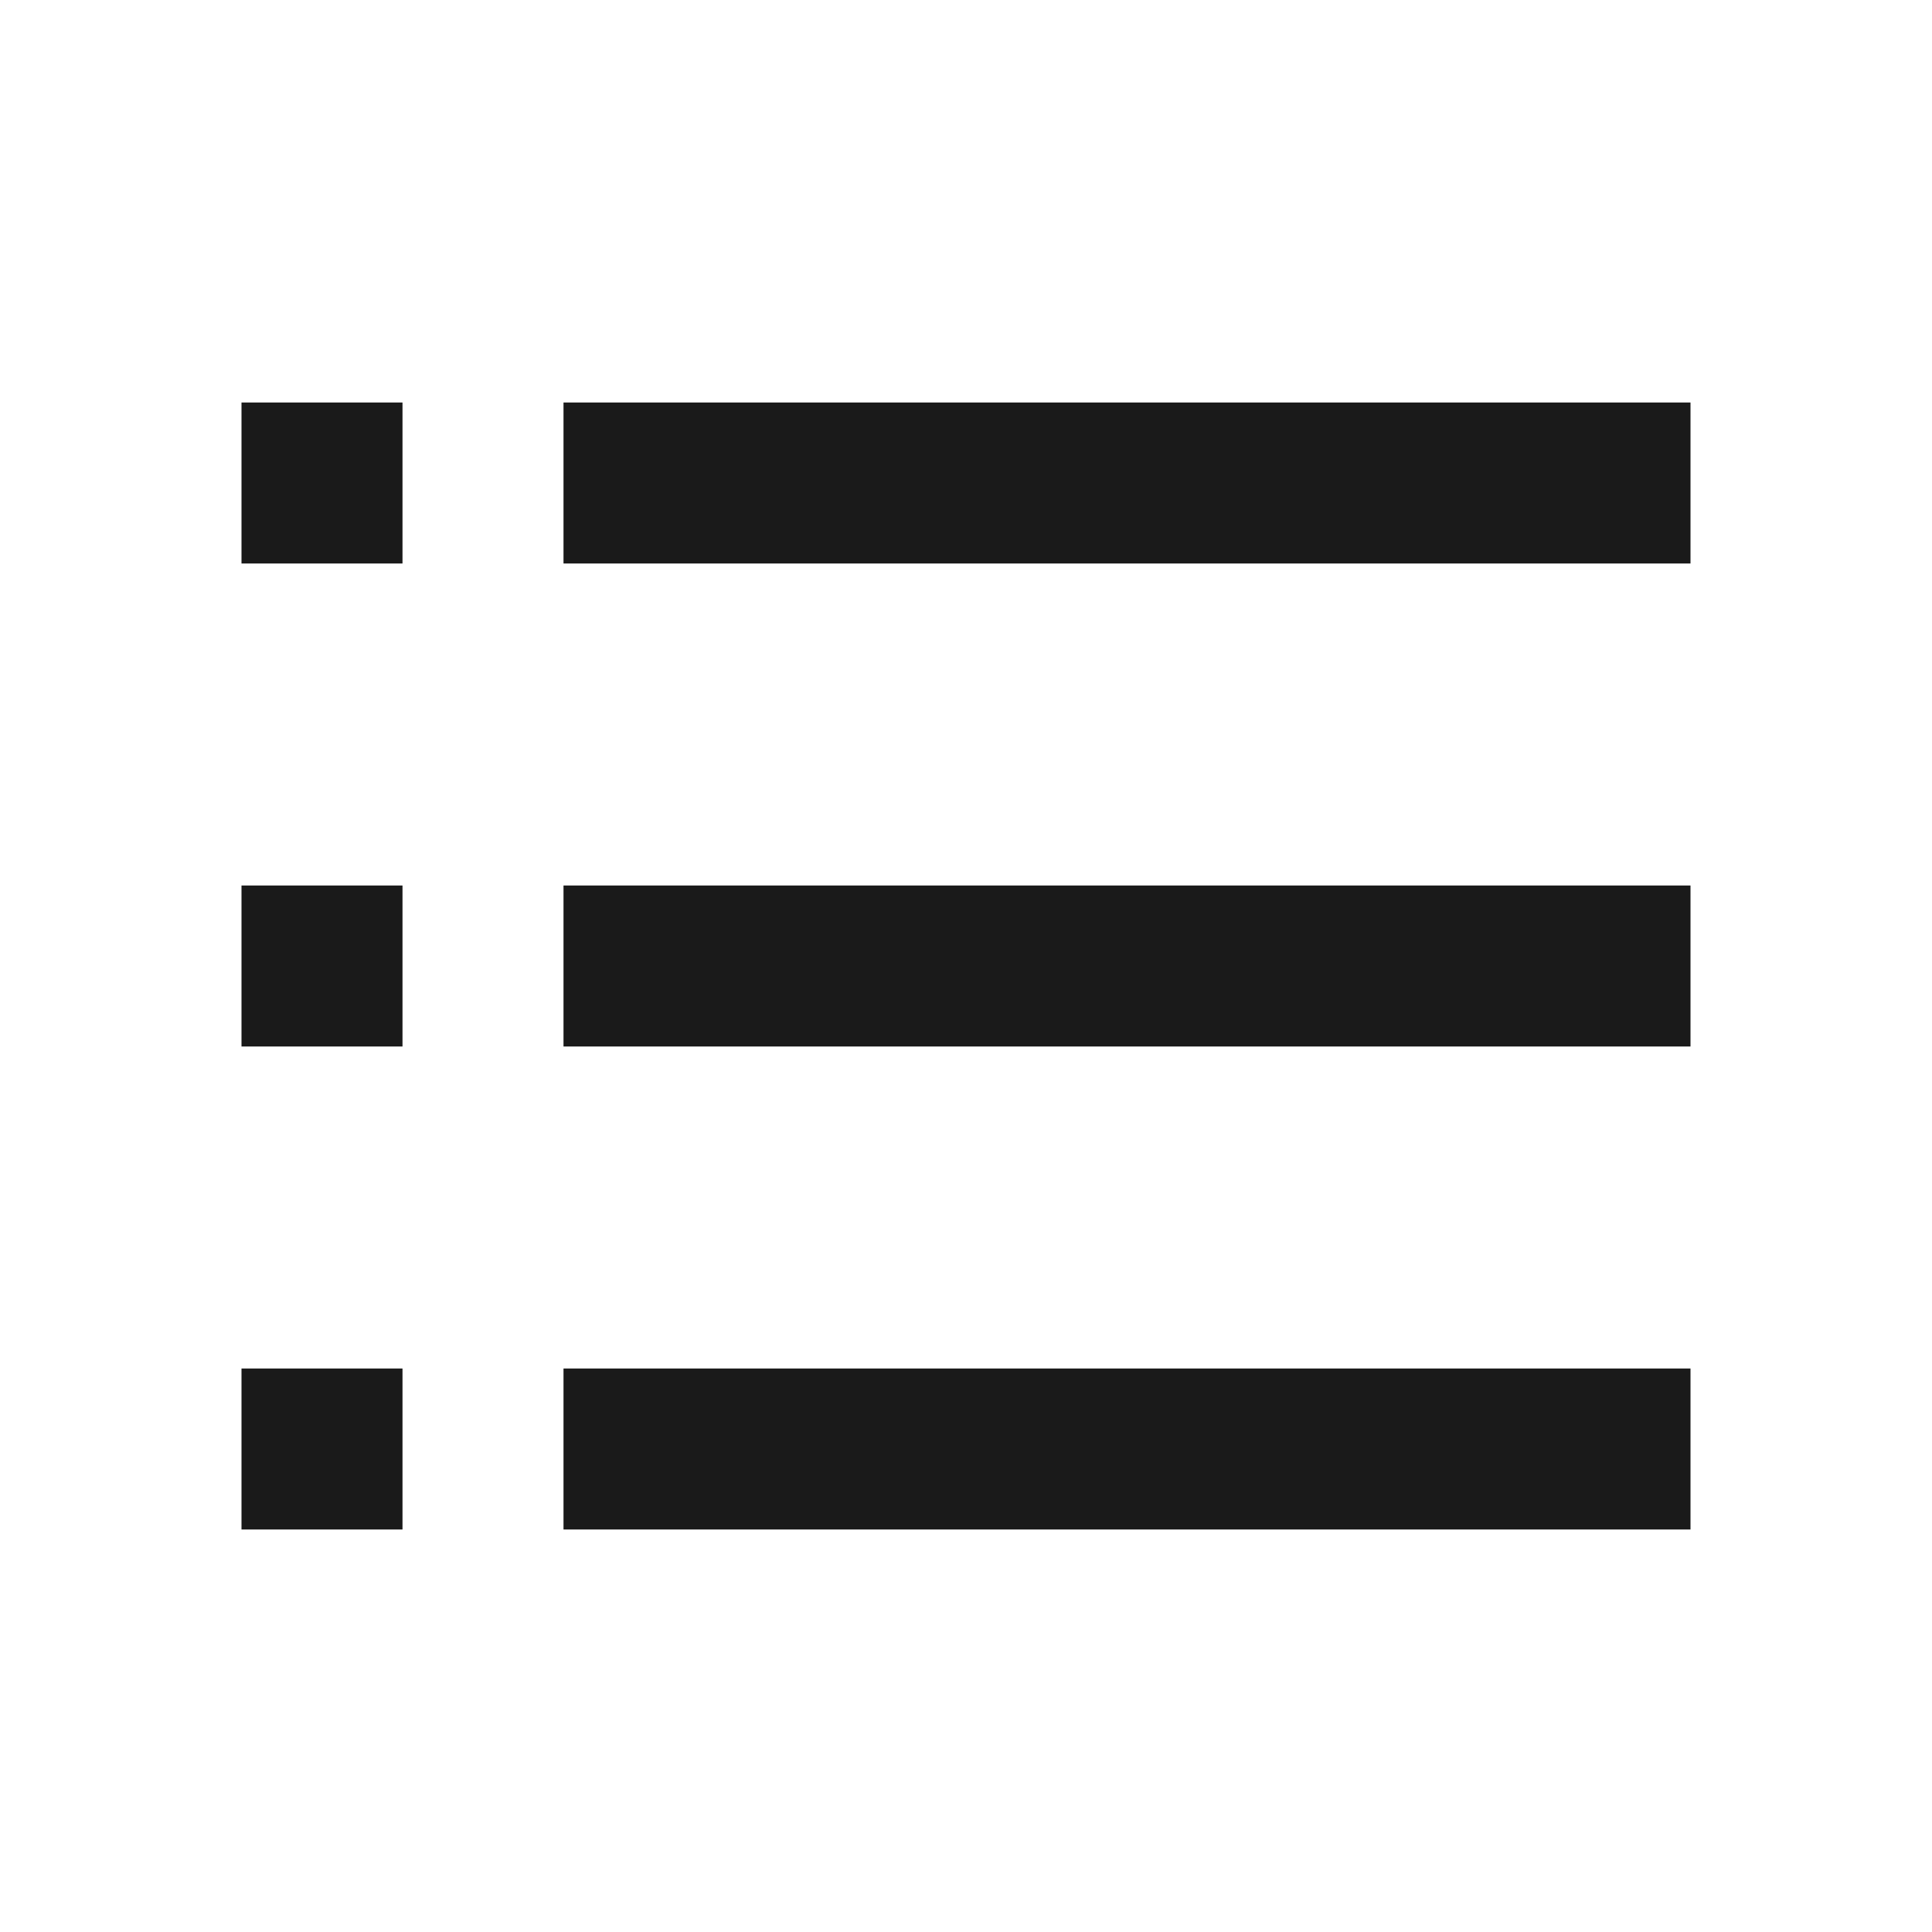
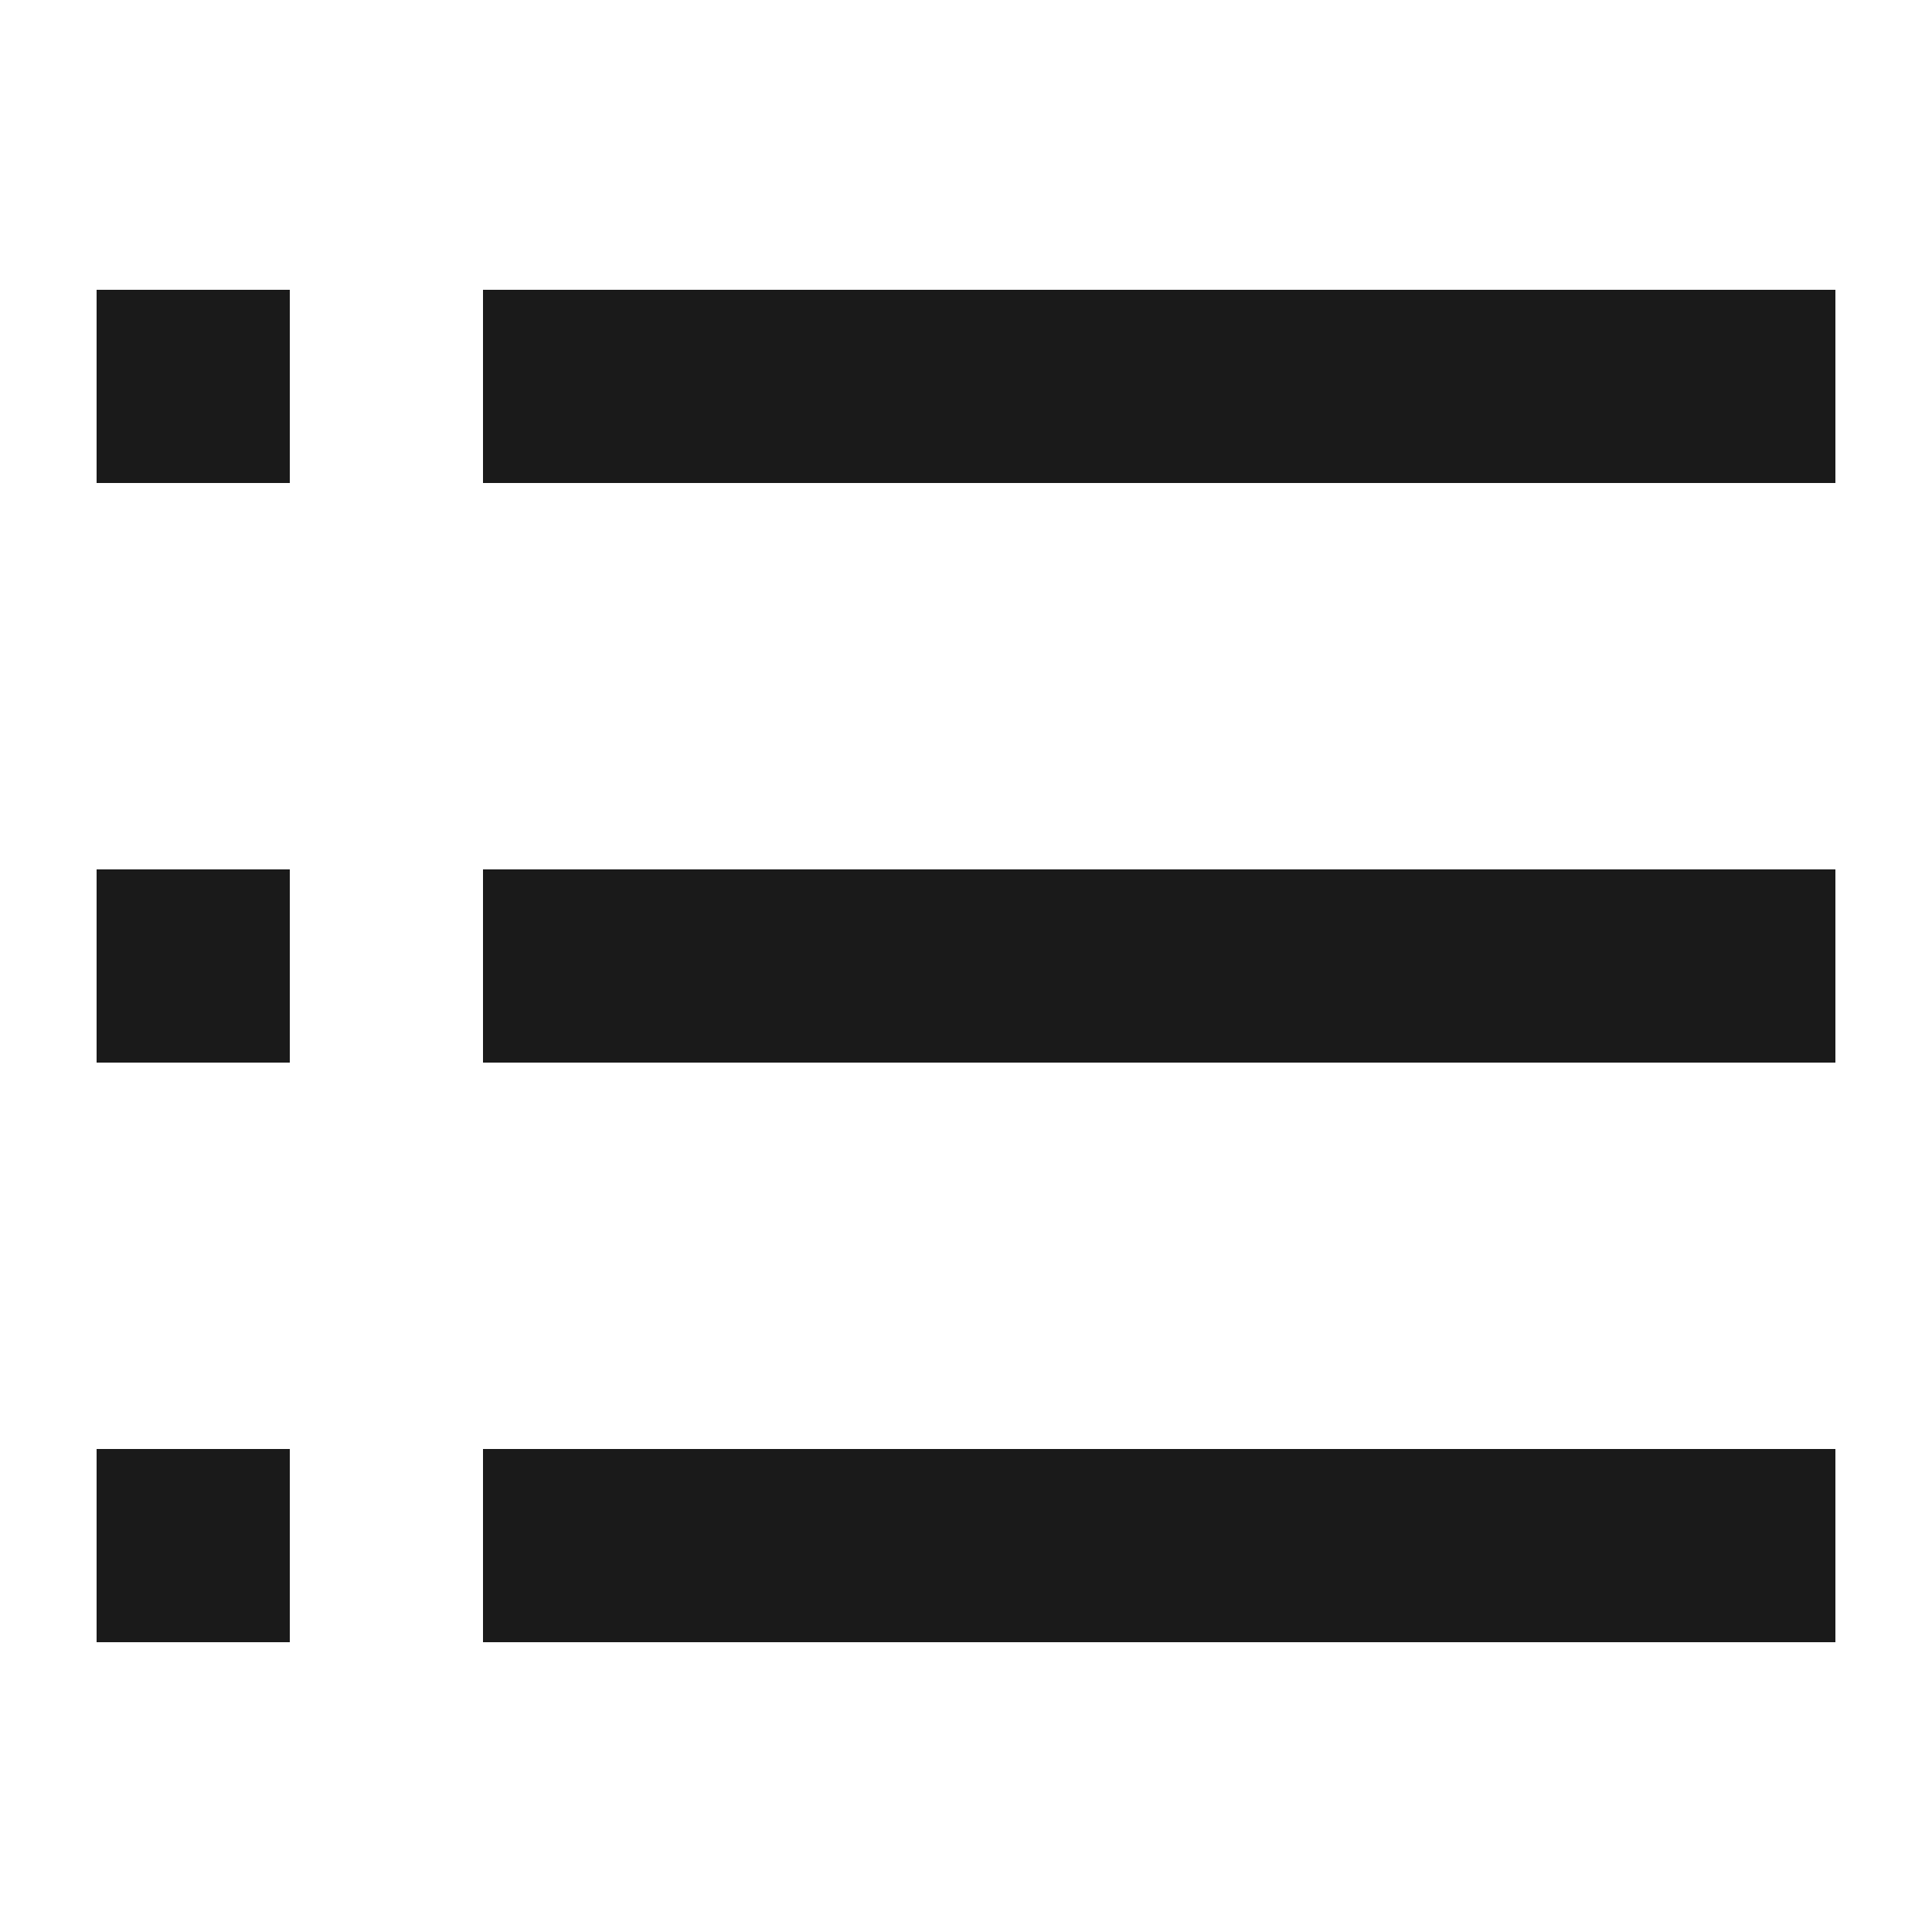
- <svg xmlns="http://www.w3.org/2000/svg" version="1.1" id="svg33406" xml:space="preserve" width="24" height="24" viewBox="0 0 24 24">
+ <svg xmlns="http://www.w3.org/2000/svg" version="1.1" id="svg33406" xml:space="preserve" width="20" height="20" viewBox="0 0 20 20">
  <defs id="defs33410" />
-   <path style="fill:none;fill-rule:evenodd;stroke:#1a1a1a;stroke-width:2;stroke-linecap:butt;stroke-linejoin:miter;stroke-miterlimit:4;stroke-dasharray:none;stroke-opacity:1" d="M 7,6 H 21" id="path33702" />
-   <path style="fill:none;fill-rule:evenodd;stroke:#1a1a1a;stroke-width:2;stroke-linecap:butt;stroke-linejoin:miter;stroke-miterlimit:4;stroke-dasharray:none;stroke-opacity:1" d="M 3,6 H 5" id="path33702-9" />
-   <path style="fill:none;fill-rule:evenodd;stroke:#1a1a1a;stroke-width:2;stroke-linecap:butt;stroke-linejoin:miter;stroke-miterlimit:4;stroke-dasharray:none;stroke-opacity:1" d="M 3,12 H 5" id="path33702-9-1" />
-   <path style="fill:none;fill-rule:evenodd;stroke:#1a1a1a;stroke-width:2;stroke-linecap:butt;stroke-linejoin:miter;stroke-miterlimit:4;stroke-dasharray:none;stroke-opacity:1" d="M 3,18 H 5" id="path33702-9-7" />
-   <path style="fill:none;fill-rule:evenodd;stroke:#1a1a1a;stroke-width:2;stroke-linecap:butt;stroke-linejoin:miter;stroke-miterlimit:4;stroke-dasharray:none;stroke-opacity:1" d="M 7,12 H 21" id="path33704" />
-   <path style="fill:none;fill-rule:evenodd;stroke:#1a1a1a;stroke-width:2;stroke-linecap:butt;stroke-linejoin:miter;stroke-miterlimit:4;stroke-dasharray:none;stroke-opacity:1" d="M 7,18 H 21" id="path33706" />
+   <path style="fill:none;fill-rule:evenodd;stroke:#1a1a1a;stroke-width:2;stroke-linecap:butt;stroke-linejoin:miter;stroke-miterlimit:4;stroke-dasharray:none;stroke-opacity:1" d="M 5,4 H 19" id="path33702" />
+   <path style="fill:none;fill-rule:evenodd;stroke:#1a1a1a;stroke-width:2;stroke-linecap:butt;stroke-linejoin:miter;stroke-miterlimit:4;stroke-dasharray:none;stroke-opacity:1" d="M 1,4 H 3" id="path33702-9" />
+   <path style="fill:none;fill-rule:evenodd;stroke:#1a1a1a;stroke-width:2;stroke-linecap:butt;stroke-linejoin:miter;stroke-miterlimit:4;stroke-dasharray:none;stroke-opacity:1" d="M 1,10 H 3" id="path33702-9-1" />
+   <path style="fill:none;fill-rule:evenodd;stroke:#1a1a1a;stroke-width:2;stroke-linecap:butt;stroke-linejoin:miter;stroke-miterlimit:4;stroke-dasharray:none;stroke-opacity:1" d="M 1,16 H 3" id="path33702-9-7" />
+   <path style="fill:none;fill-rule:evenodd;stroke:#1a1a1a;stroke-width:2;stroke-linecap:butt;stroke-linejoin:miter;stroke-miterlimit:4;stroke-dasharray:none;stroke-opacity:1" d="M 5,10 H 19" id="path33704" />
+   <path style="fill:none;fill-rule:evenodd;stroke:#1a1a1a;stroke-width:2;stroke-linecap:butt;stroke-linejoin:miter;stroke-miterlimit:4;stroke-dasharray:none;stroke-opacity:1" d="M 5,16 H 19" id="path33706" />
</svg>
